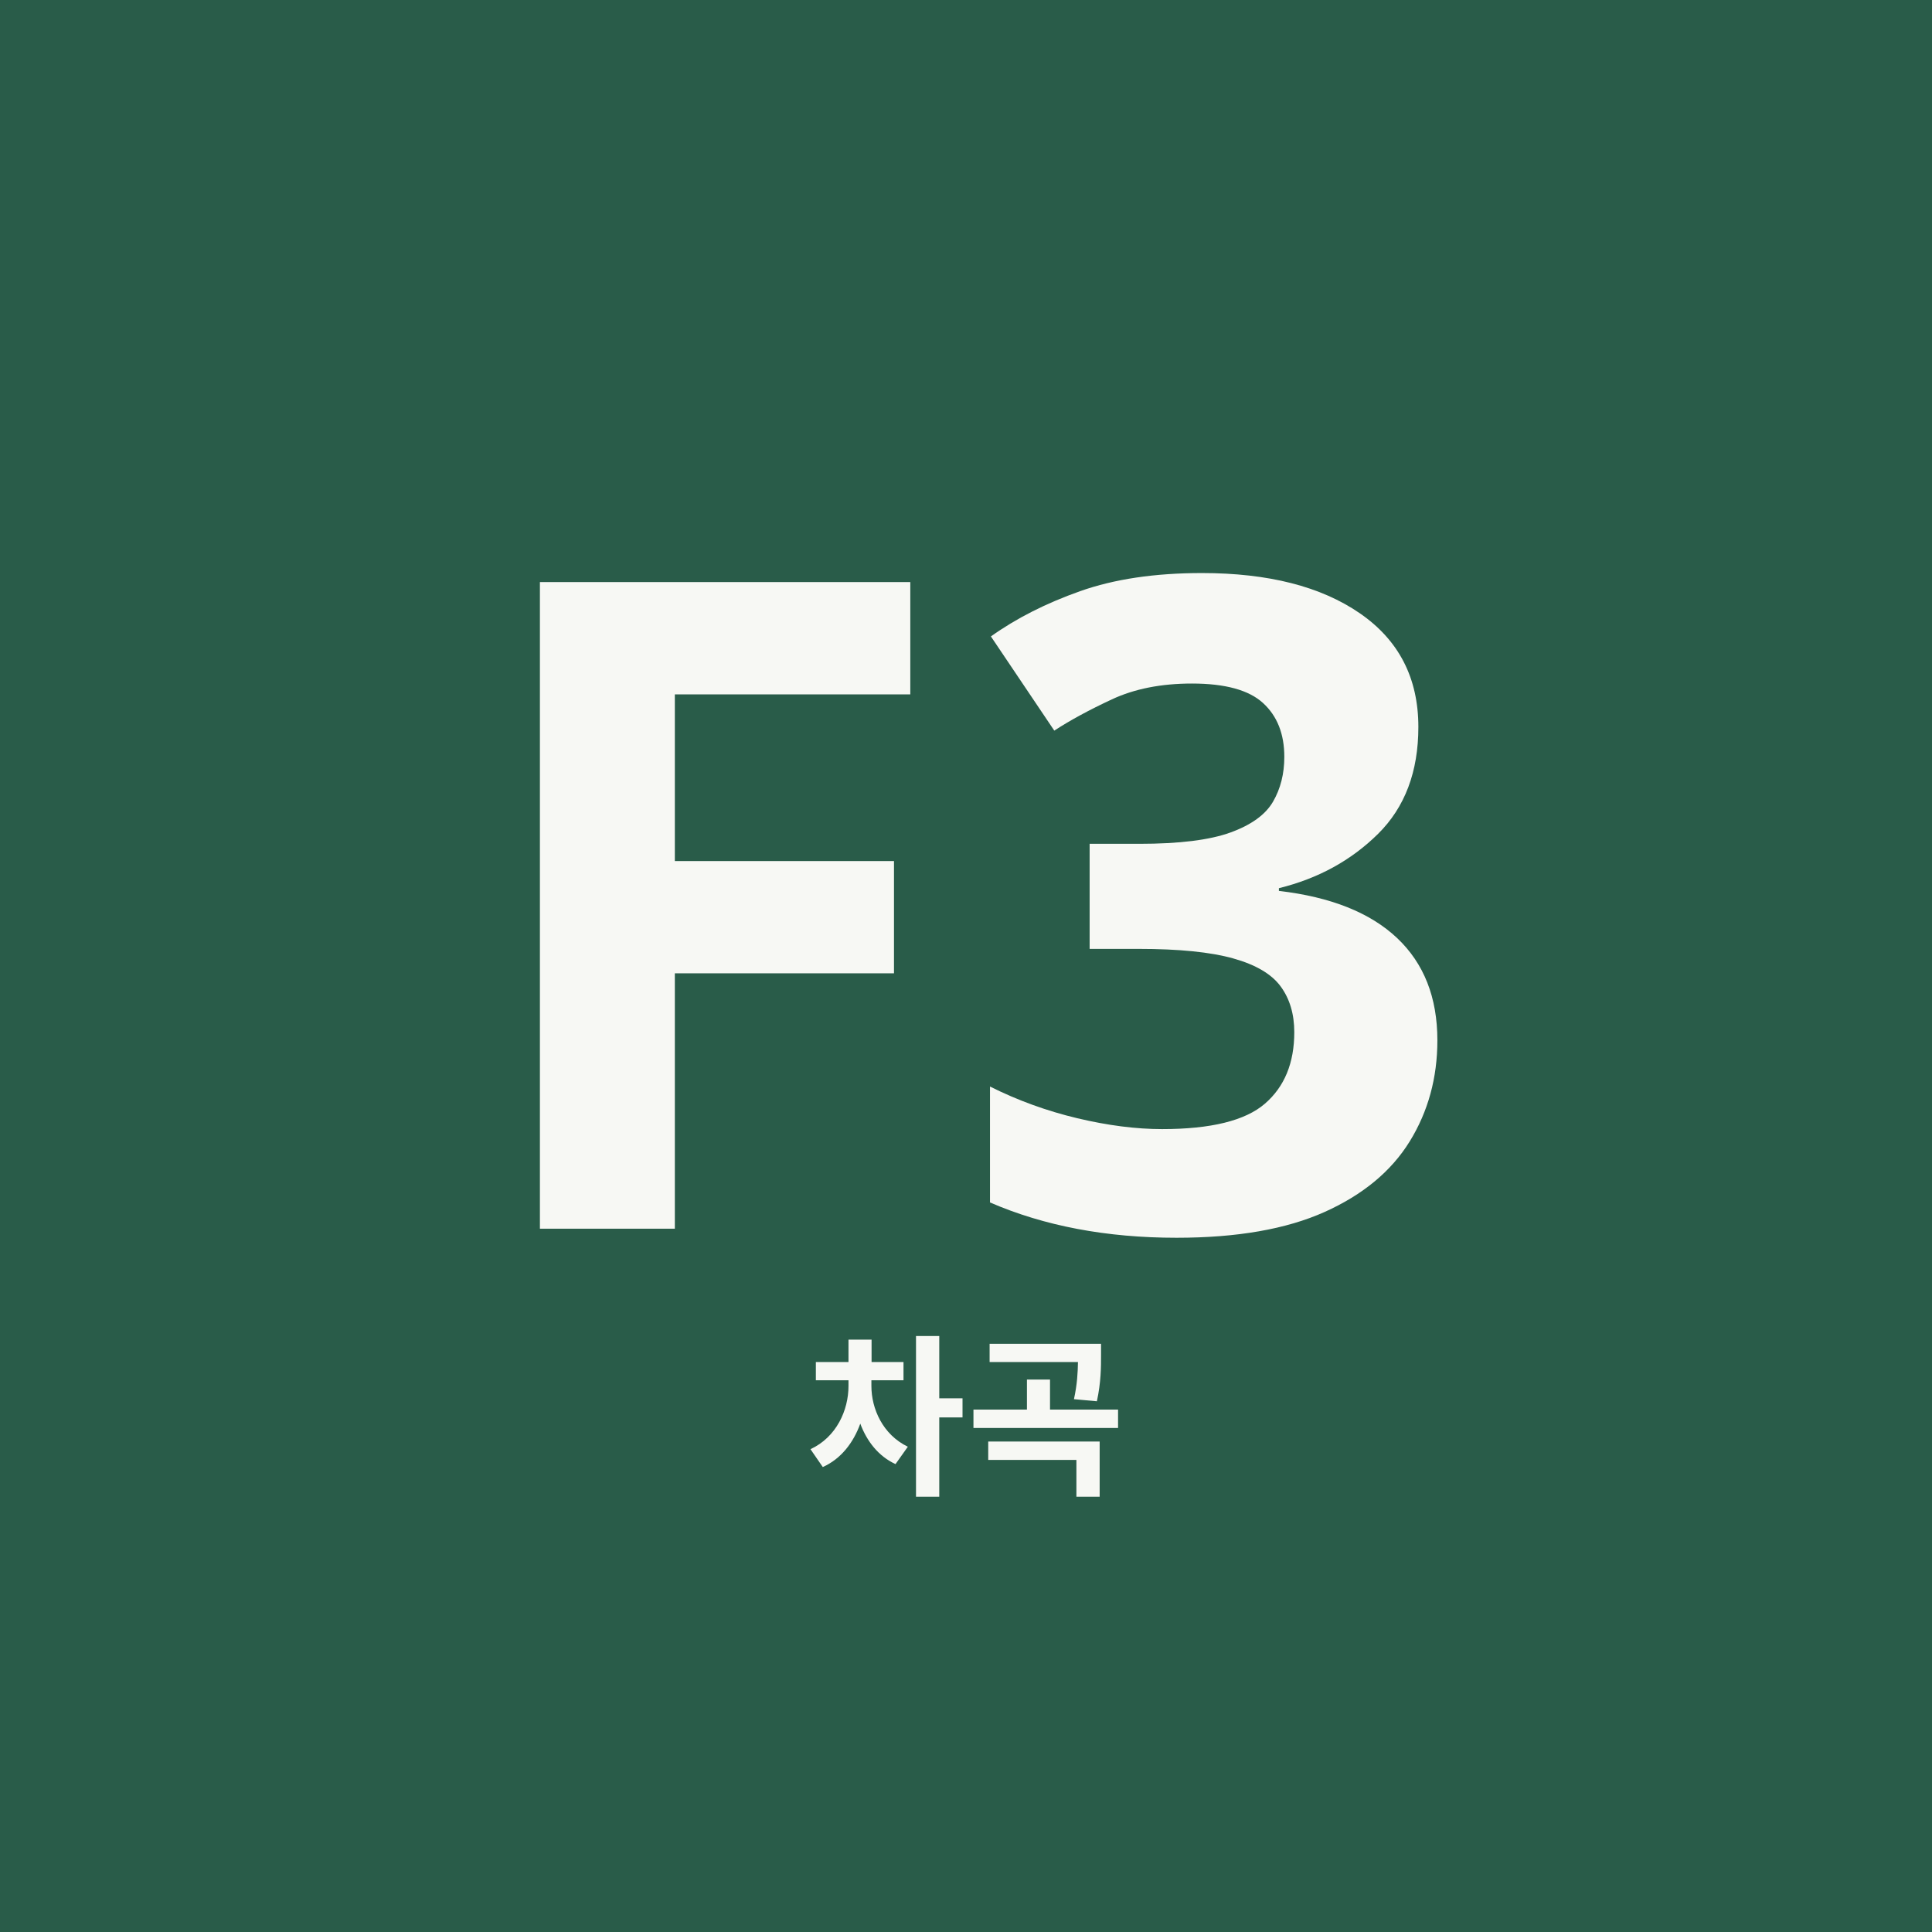
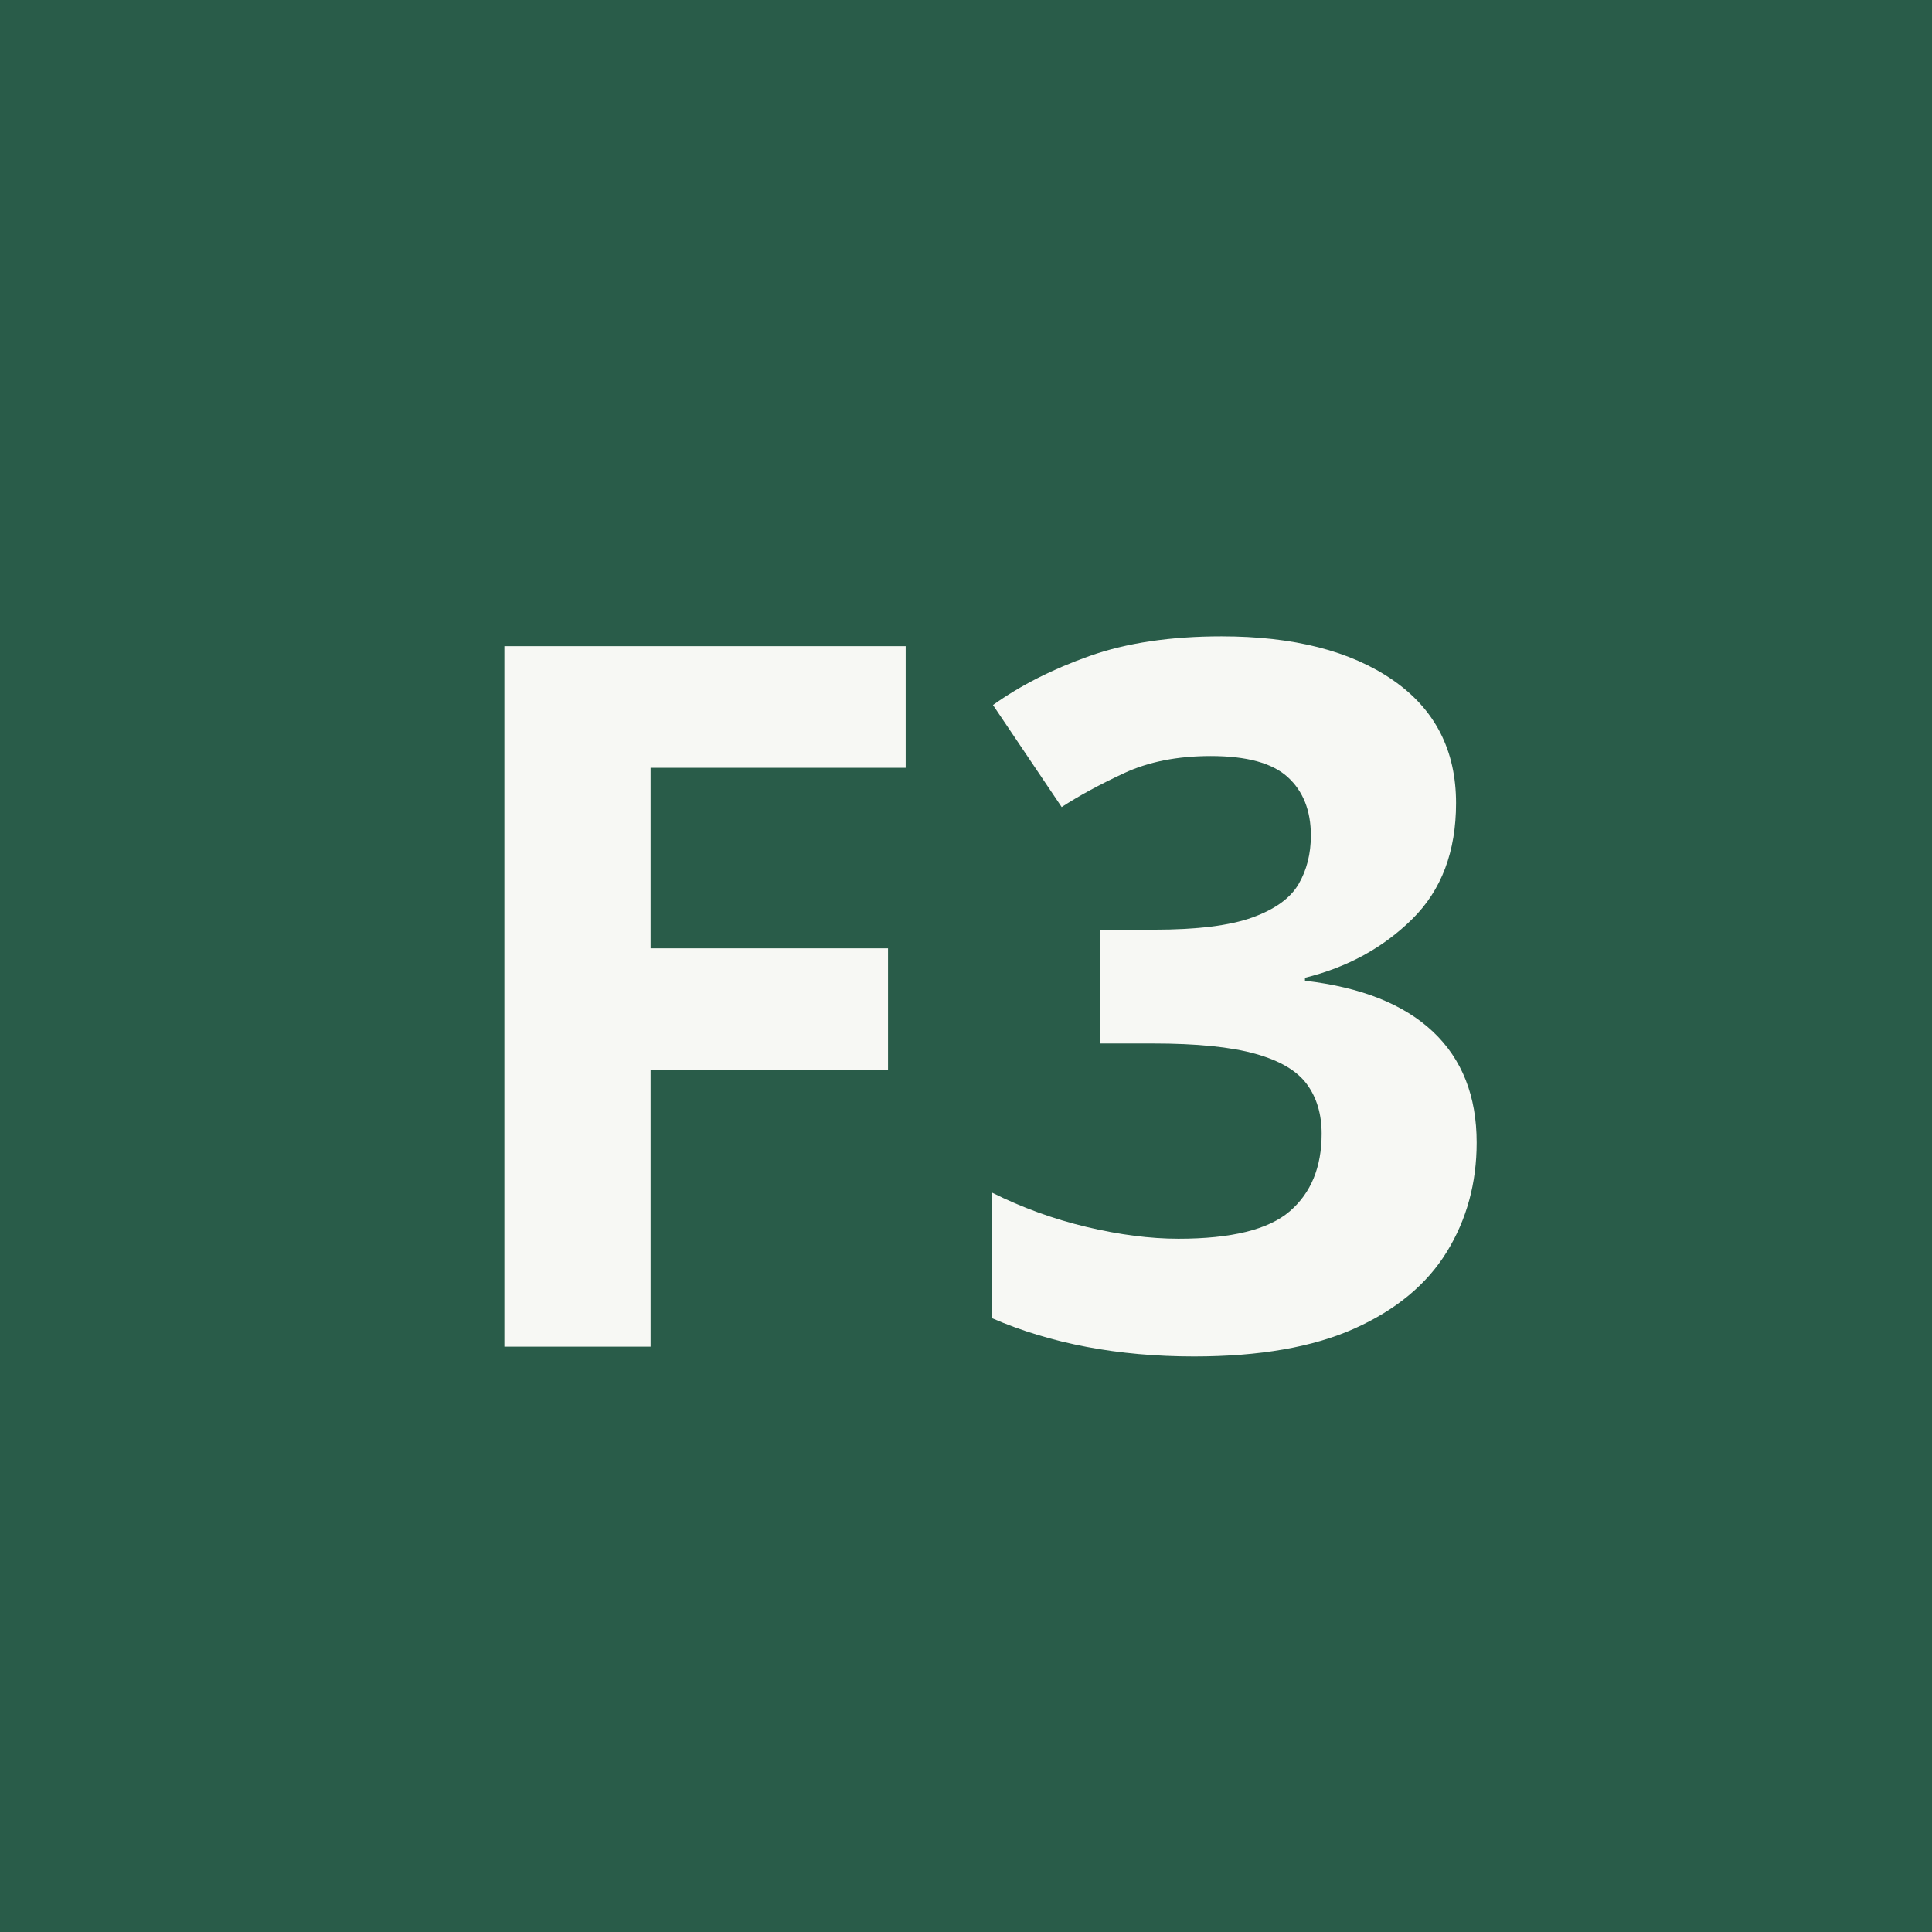
<svg xmlns="http://www.w3.org/2000/svg" width="1024" height="1024" viewBox="0 0 1024 1024">
  <rect width="1024" height="1024" fill="#295C49" />
  <g fill="#F7F8F4" font-family="Noto Sans KR" font-weight="700" text-anchor="middle">
-     <text x="512" y="465" dominant-baseline="central" font-size="480">F3</text>
-     <text x="512" y="745" dominant-baseline="central" font-size="92">차곡</text>
+     <text x="512" y="512" dominant-baseline="central" font-size="520">F3</text>
  </g>
</svg>
